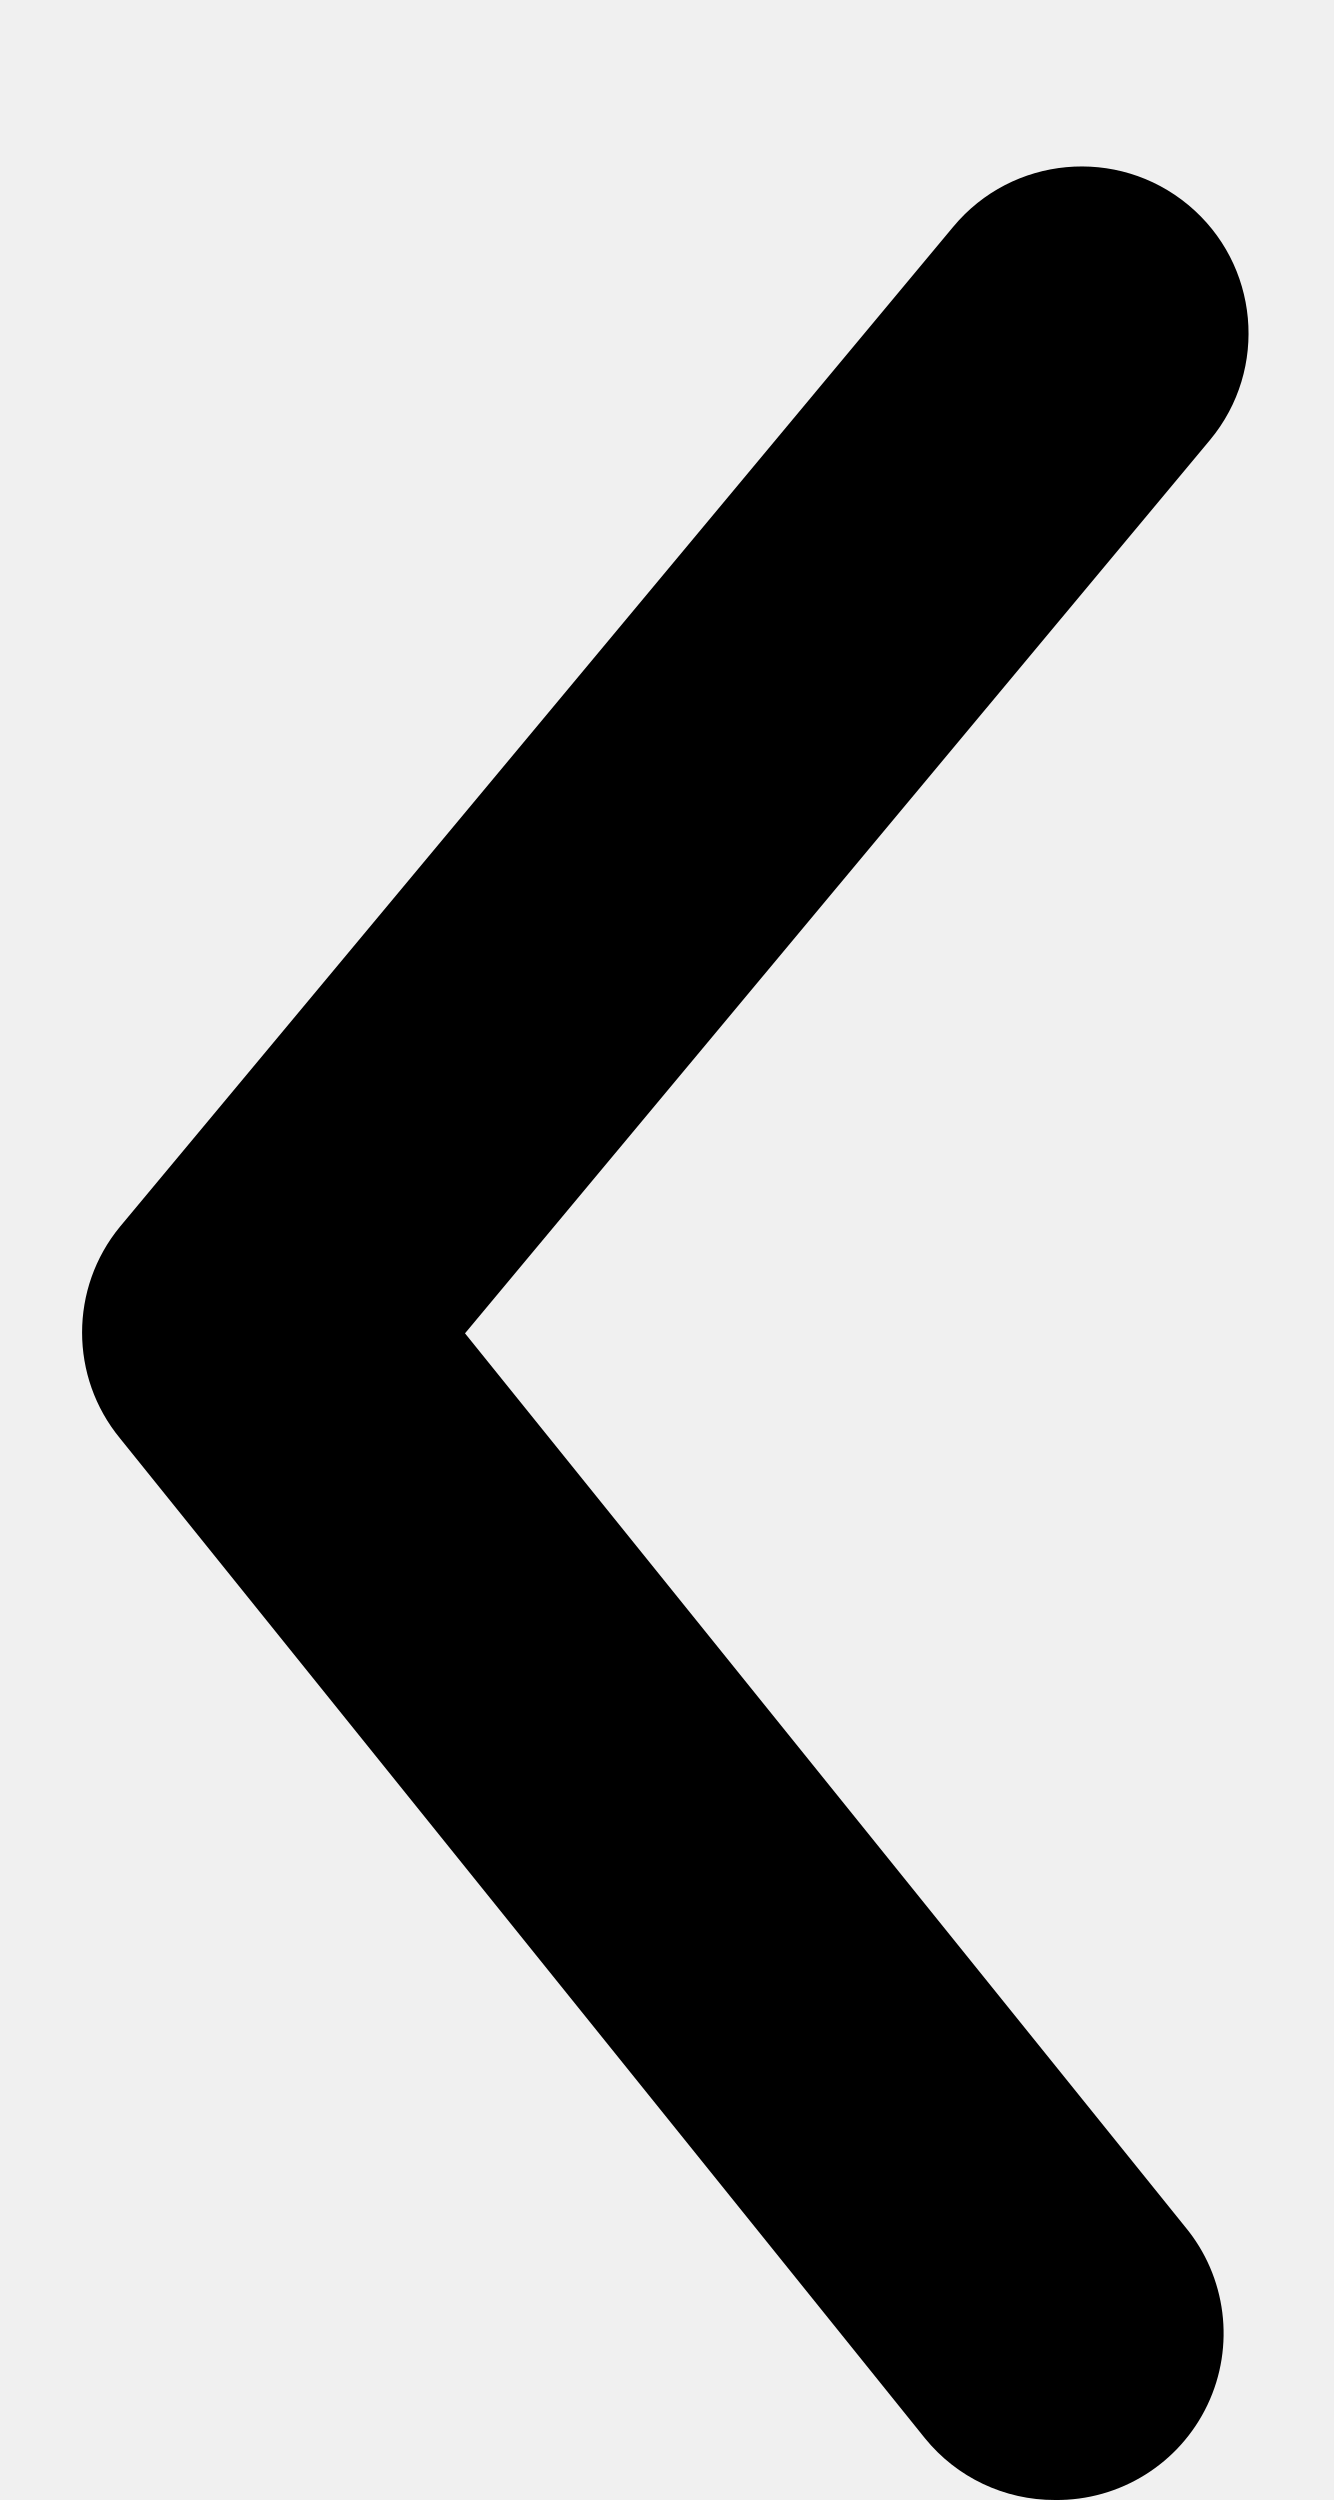
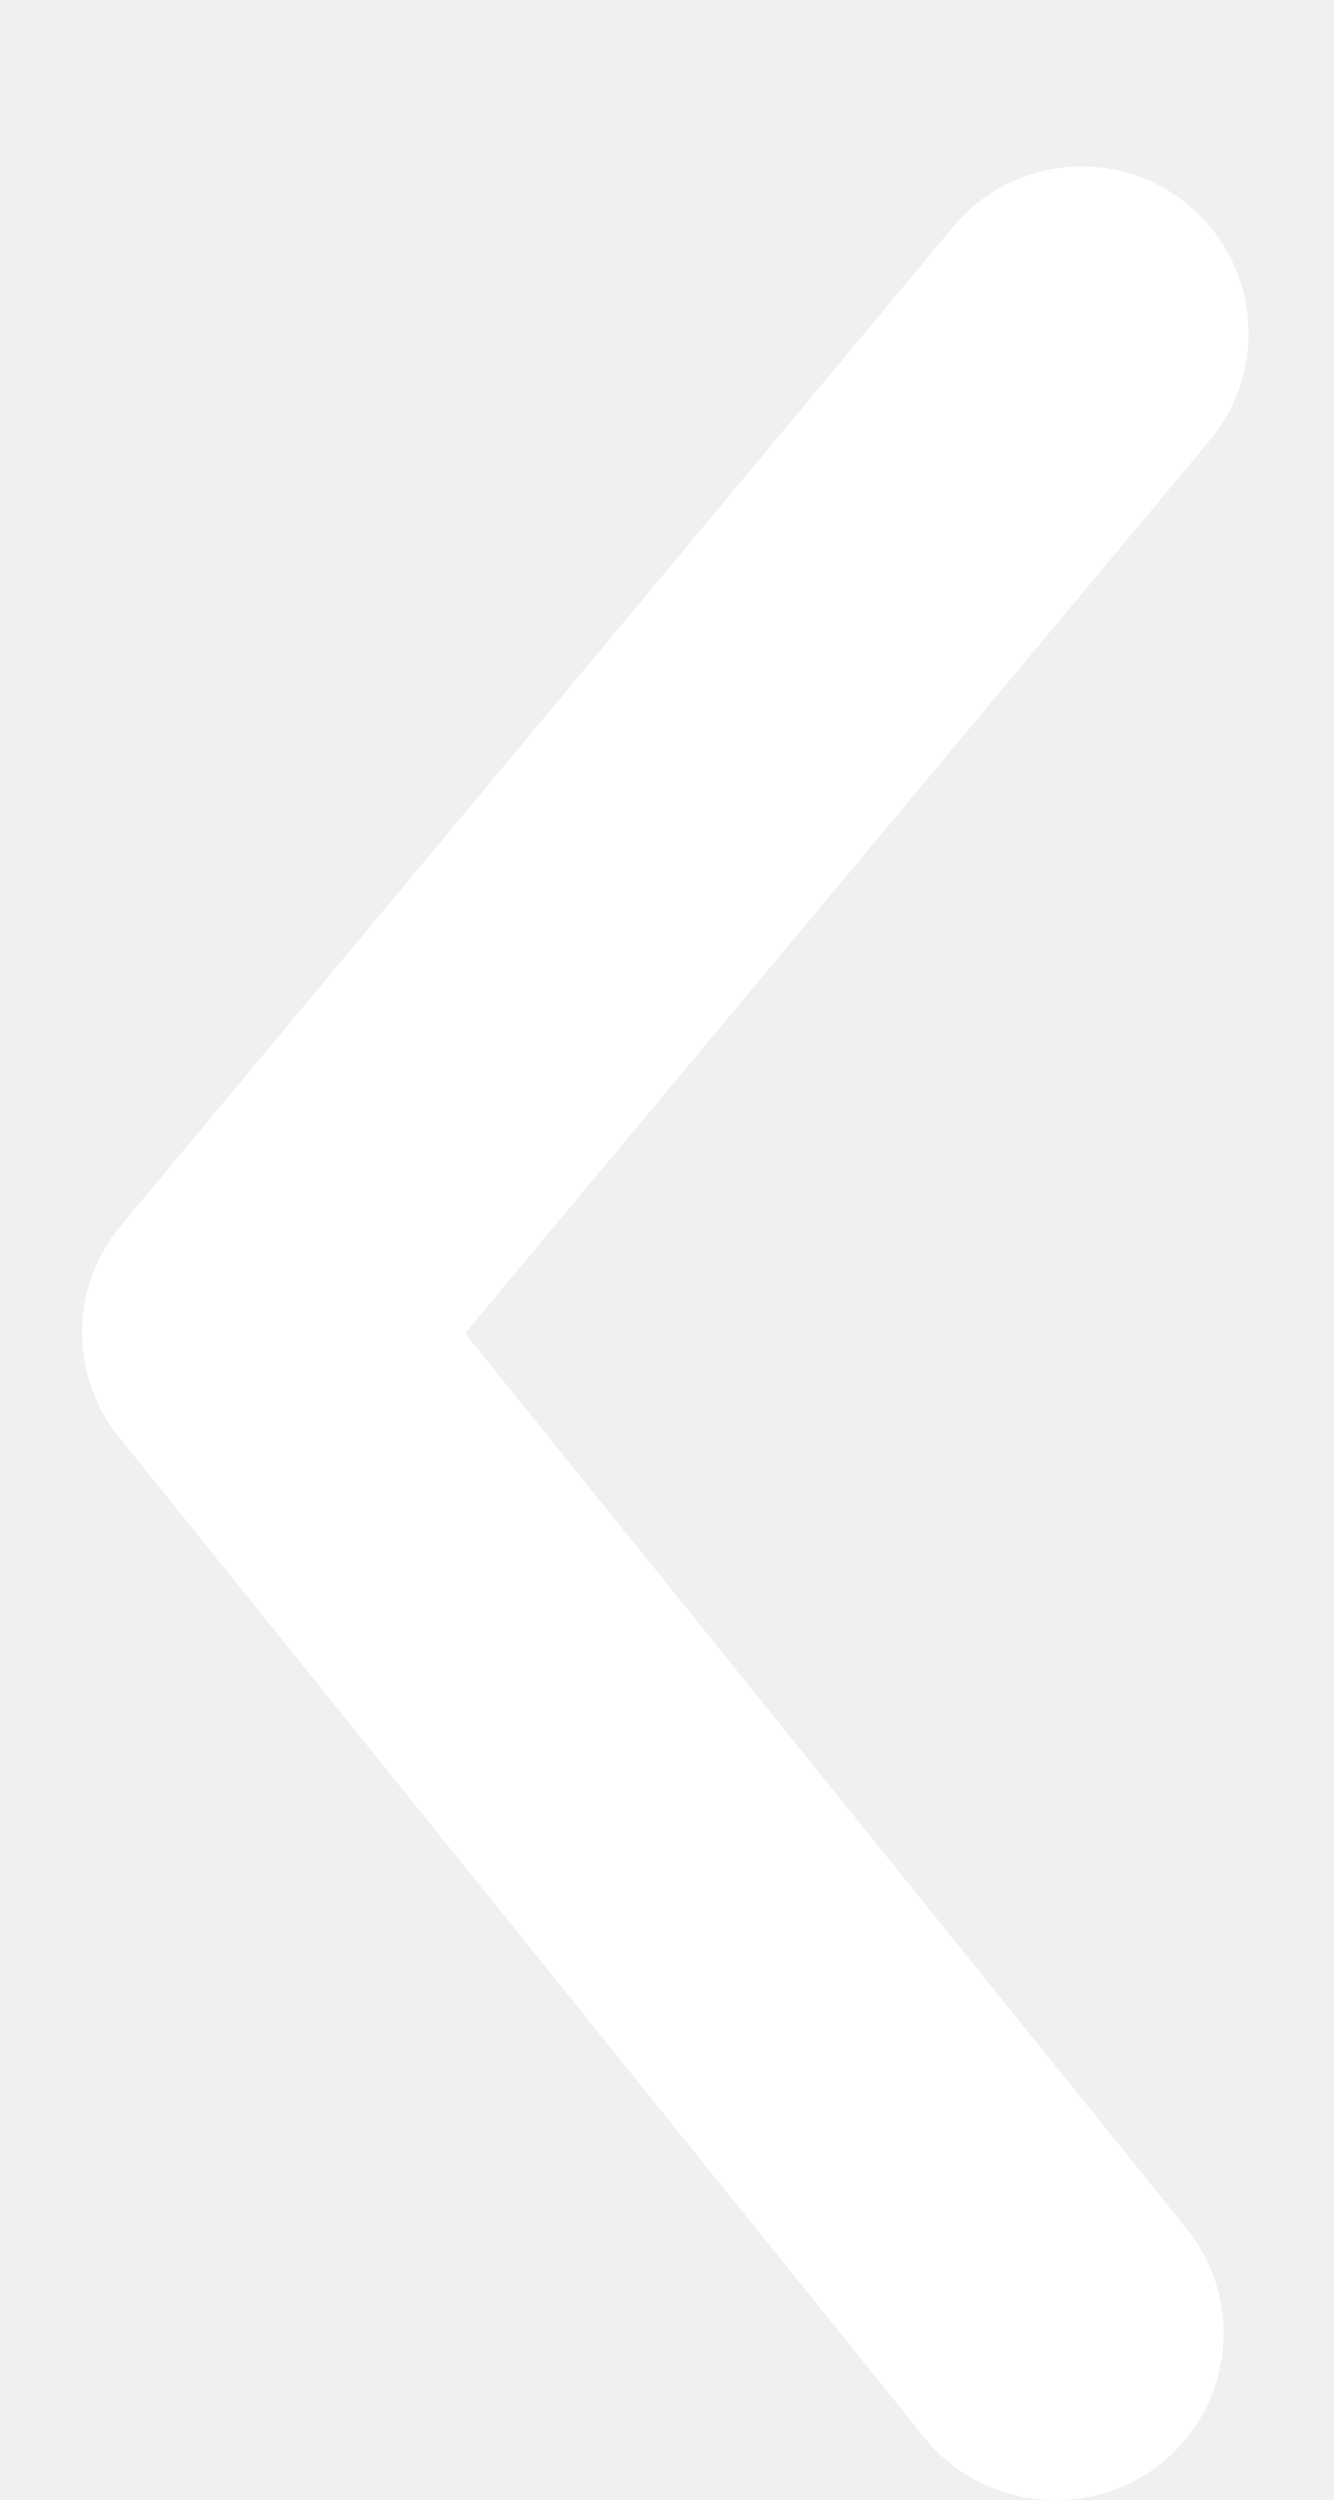
<svg xmlns="http://www.w3.org/2000/svg" width="8" height="15" fill="none">
-   <path fill="#000" d="M6.33 15a1 1 0 0 1-.78-.37l-4.83-6a1 1 0 0 1 0-1.27l5-6a1.001 1.001 0 1 1 1.54 1.28L2.79 8l4.32 5.36A1 1 0 0 1 6.33 15Z" />
+   <path fill="#fff" d="M6.33 15a1 1 0 0 1-.78-.37l-4.83-6a1 1 0 0 1 0-1.27l5-6a1.001 1.001 0 1 1 1.54 1.28L2.79 8l4.32 5.36A1 1 0 0 1 6.33 15Z" />
</svg>
